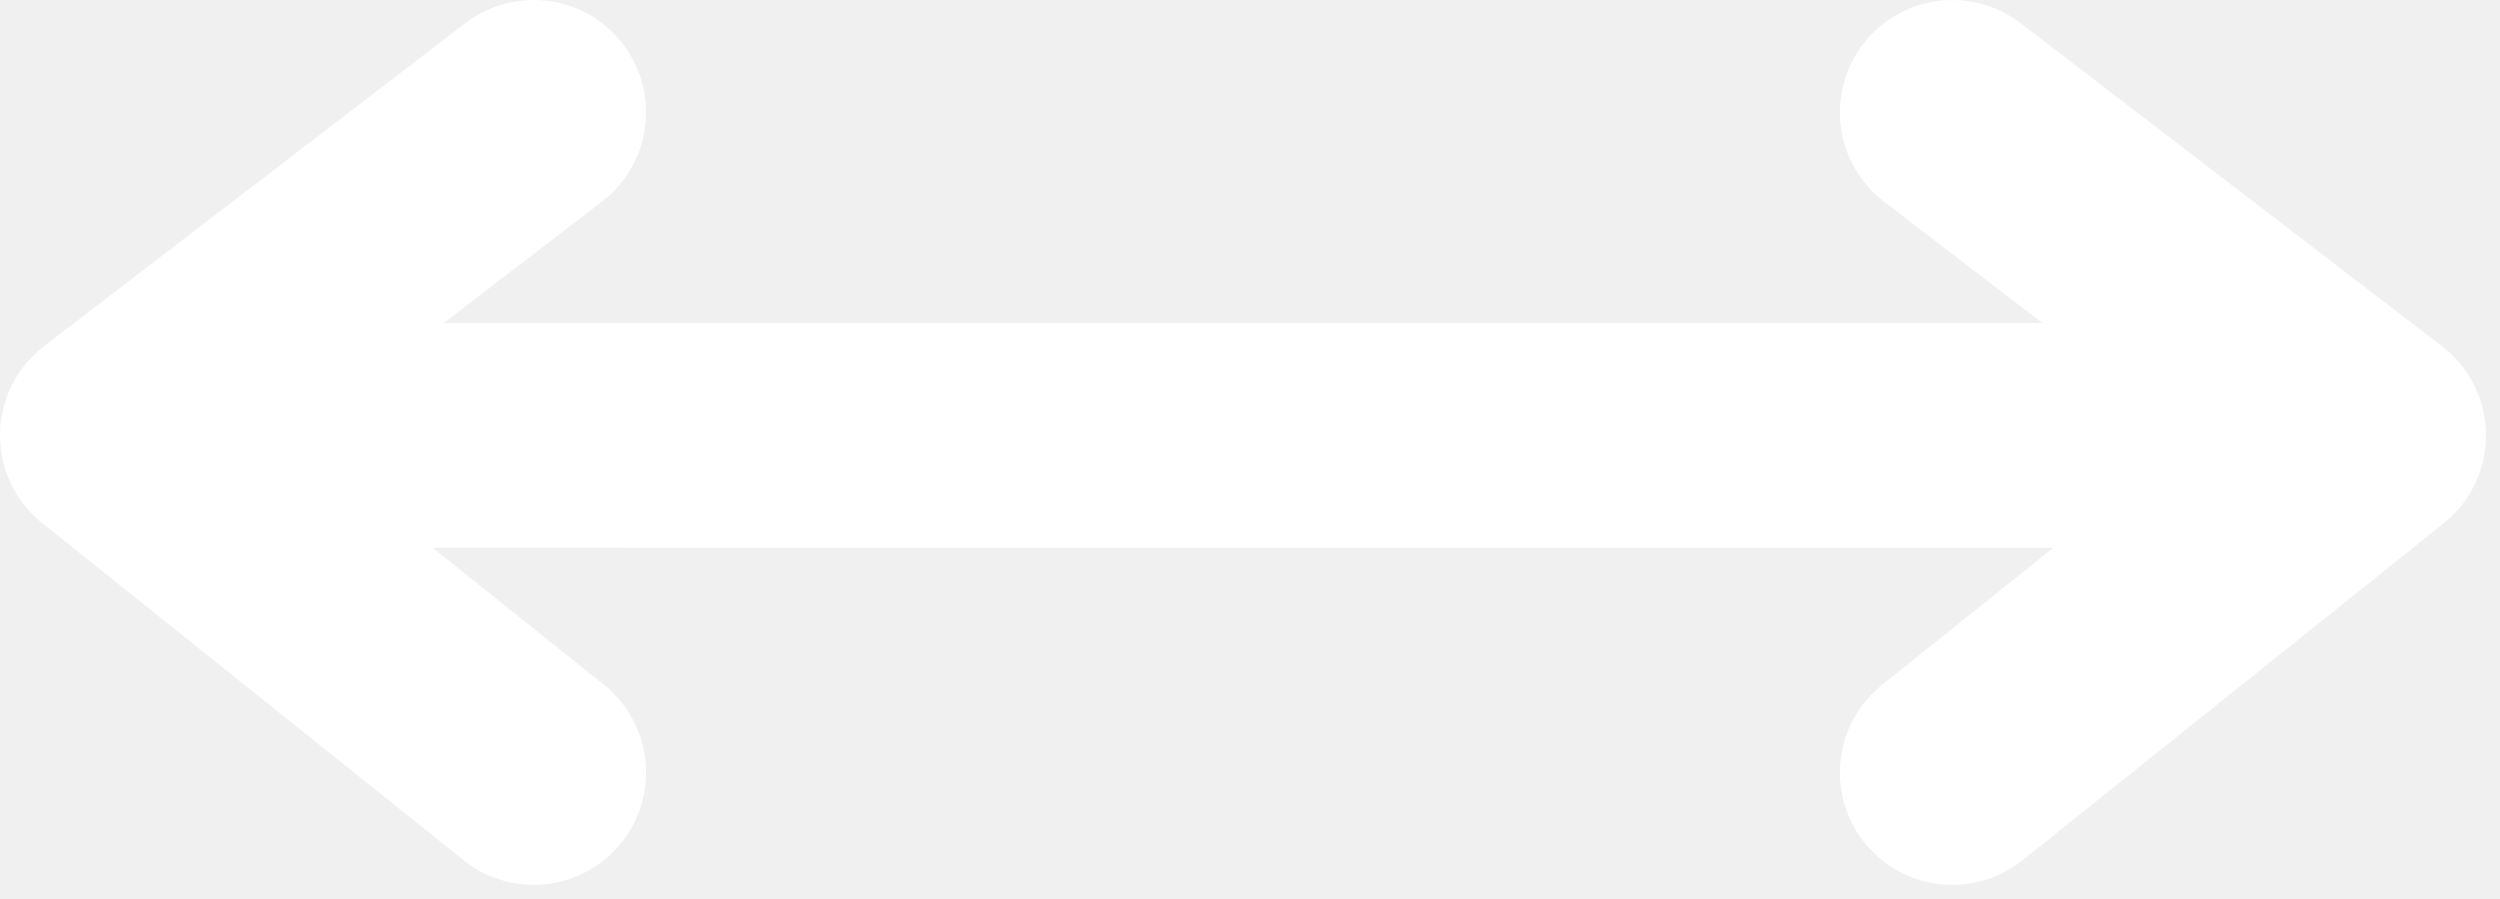
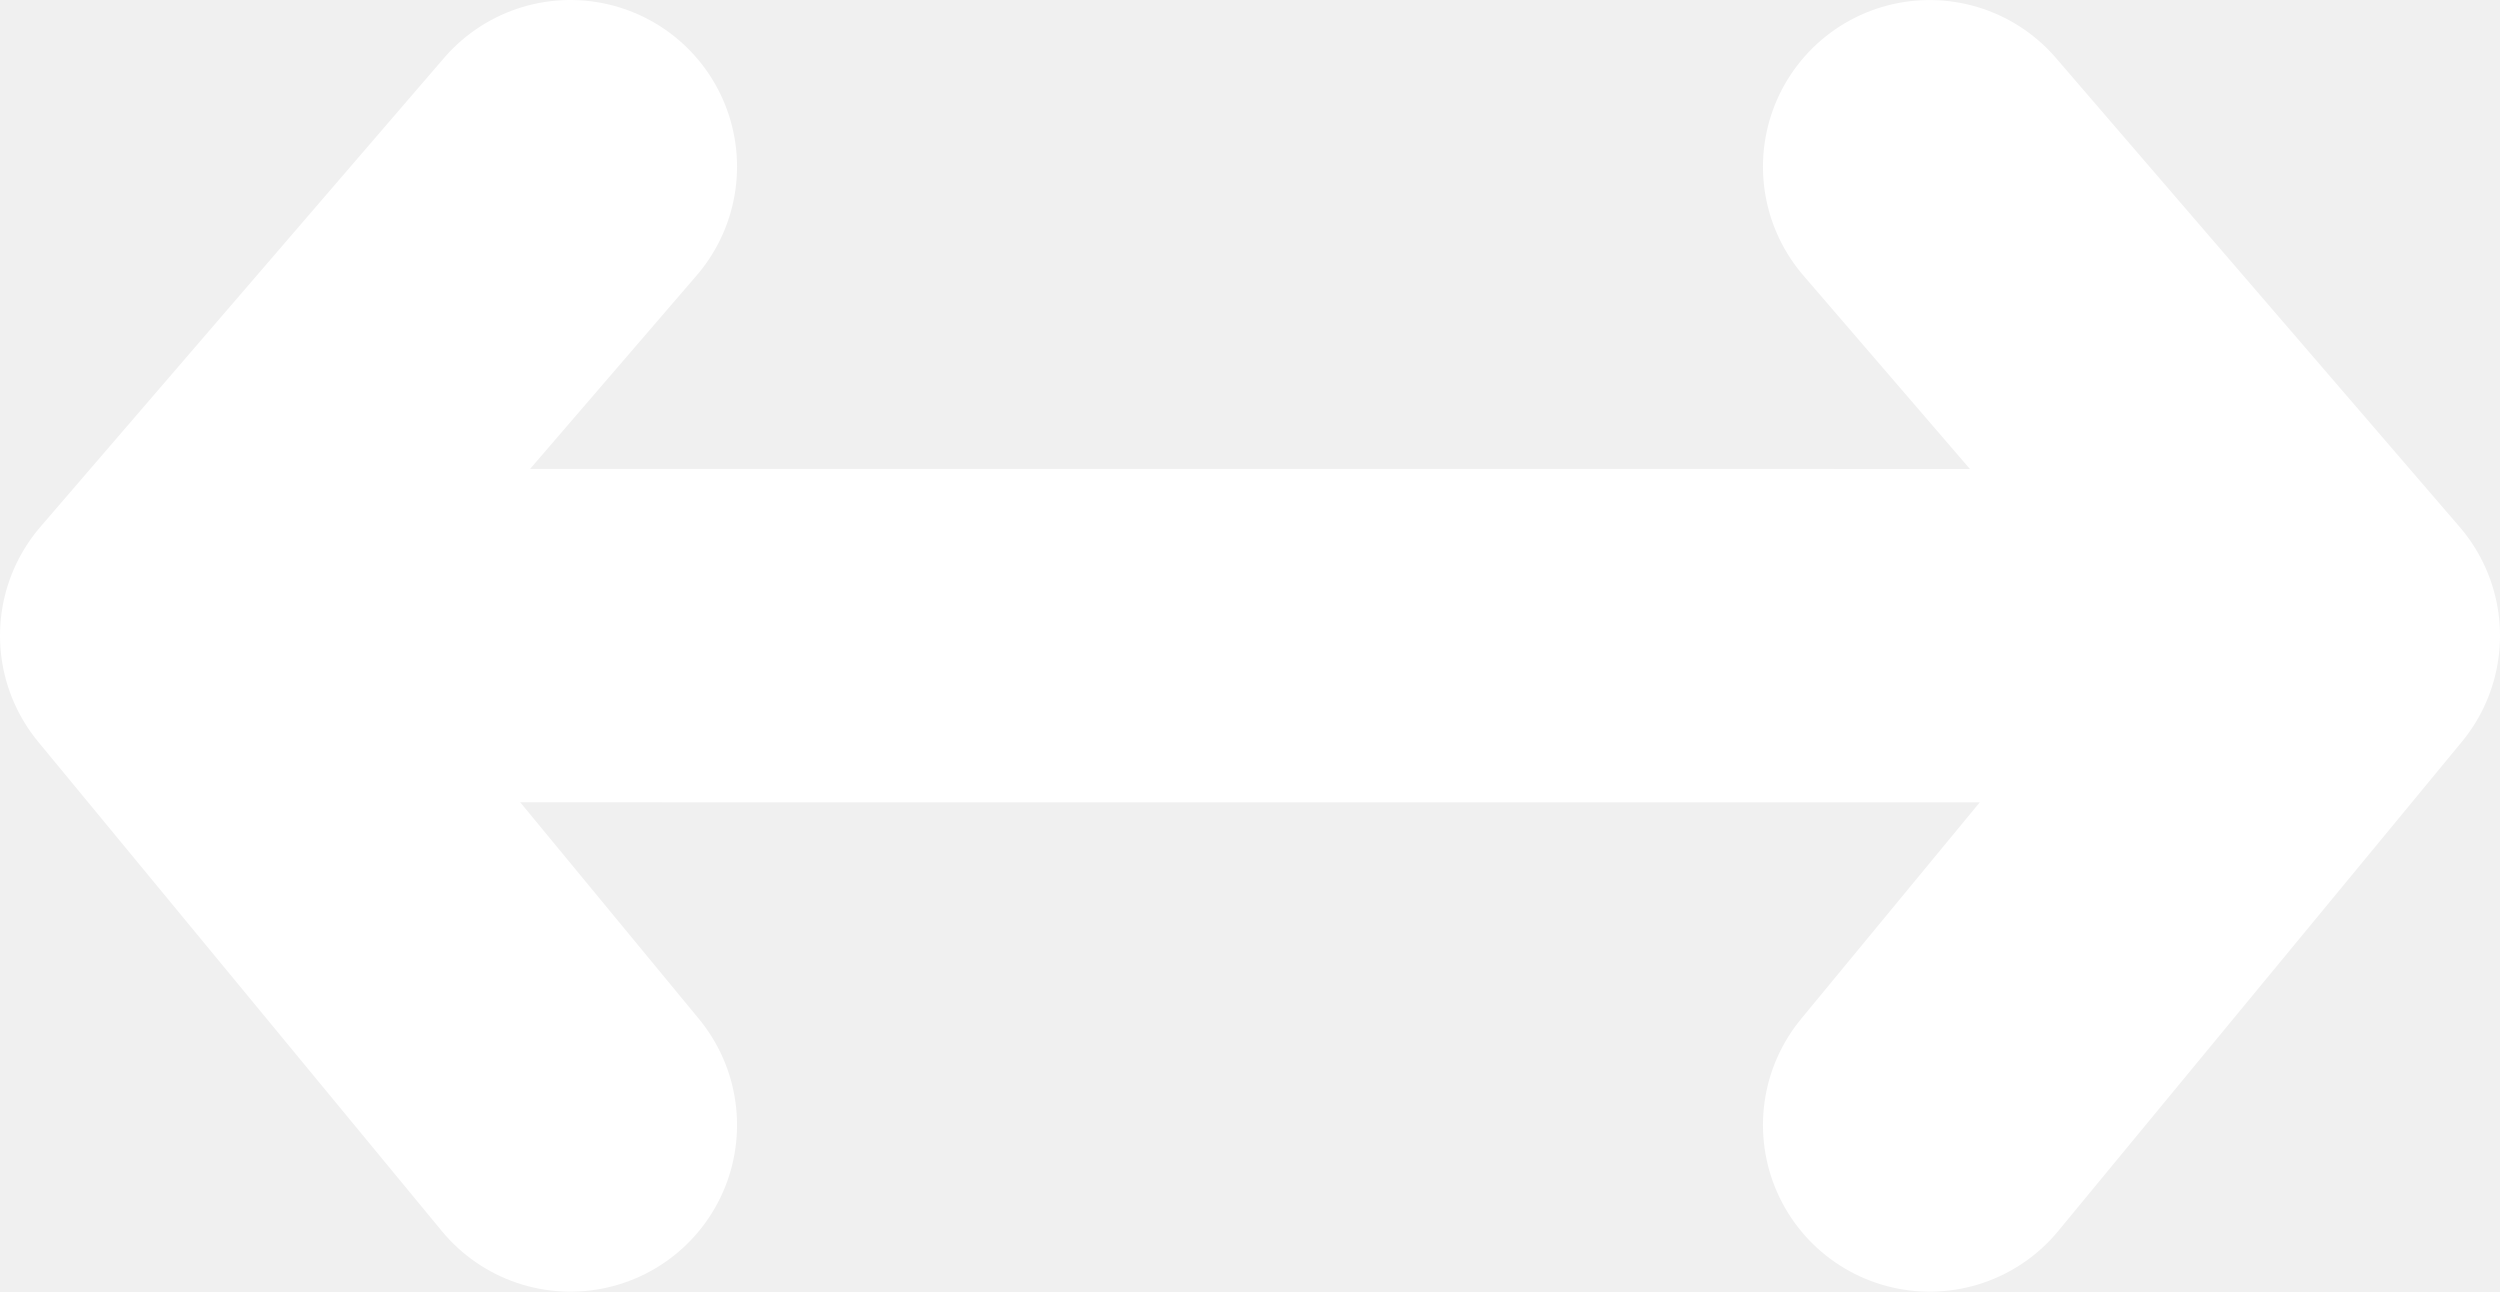
- <svg xmlns="http://www.w3.org/2000/svg" width="89" height="32" viewBox="0 0 89 32" fill="none">
-   <path d="M22.5 15.501L84.501 15.501M84.501 15.501L69.501 4.001M84.501 15.501L69.501 27.501M66 15.5L4 15.5M4 15.5L19 4M4 15.5L19 27.5" stroke="white" stroke-width="8" stroke-linecap="round" />
+ <svg xmlns="http://www.w3.org/2000/svg" width="60" height="31" viewBox="0 0 60 31" fill="none">
+   <path d="M15.951 15.256L56 15.256M56 15.256L46.311 4.001M56 15.256L46.311 27M44.049 15.255L4 15.255M4 15.255L13.689 4M4 15.255L13.689 27" stroke="white" stroke-width="8" stroke-linecap="round" />
</svg>
